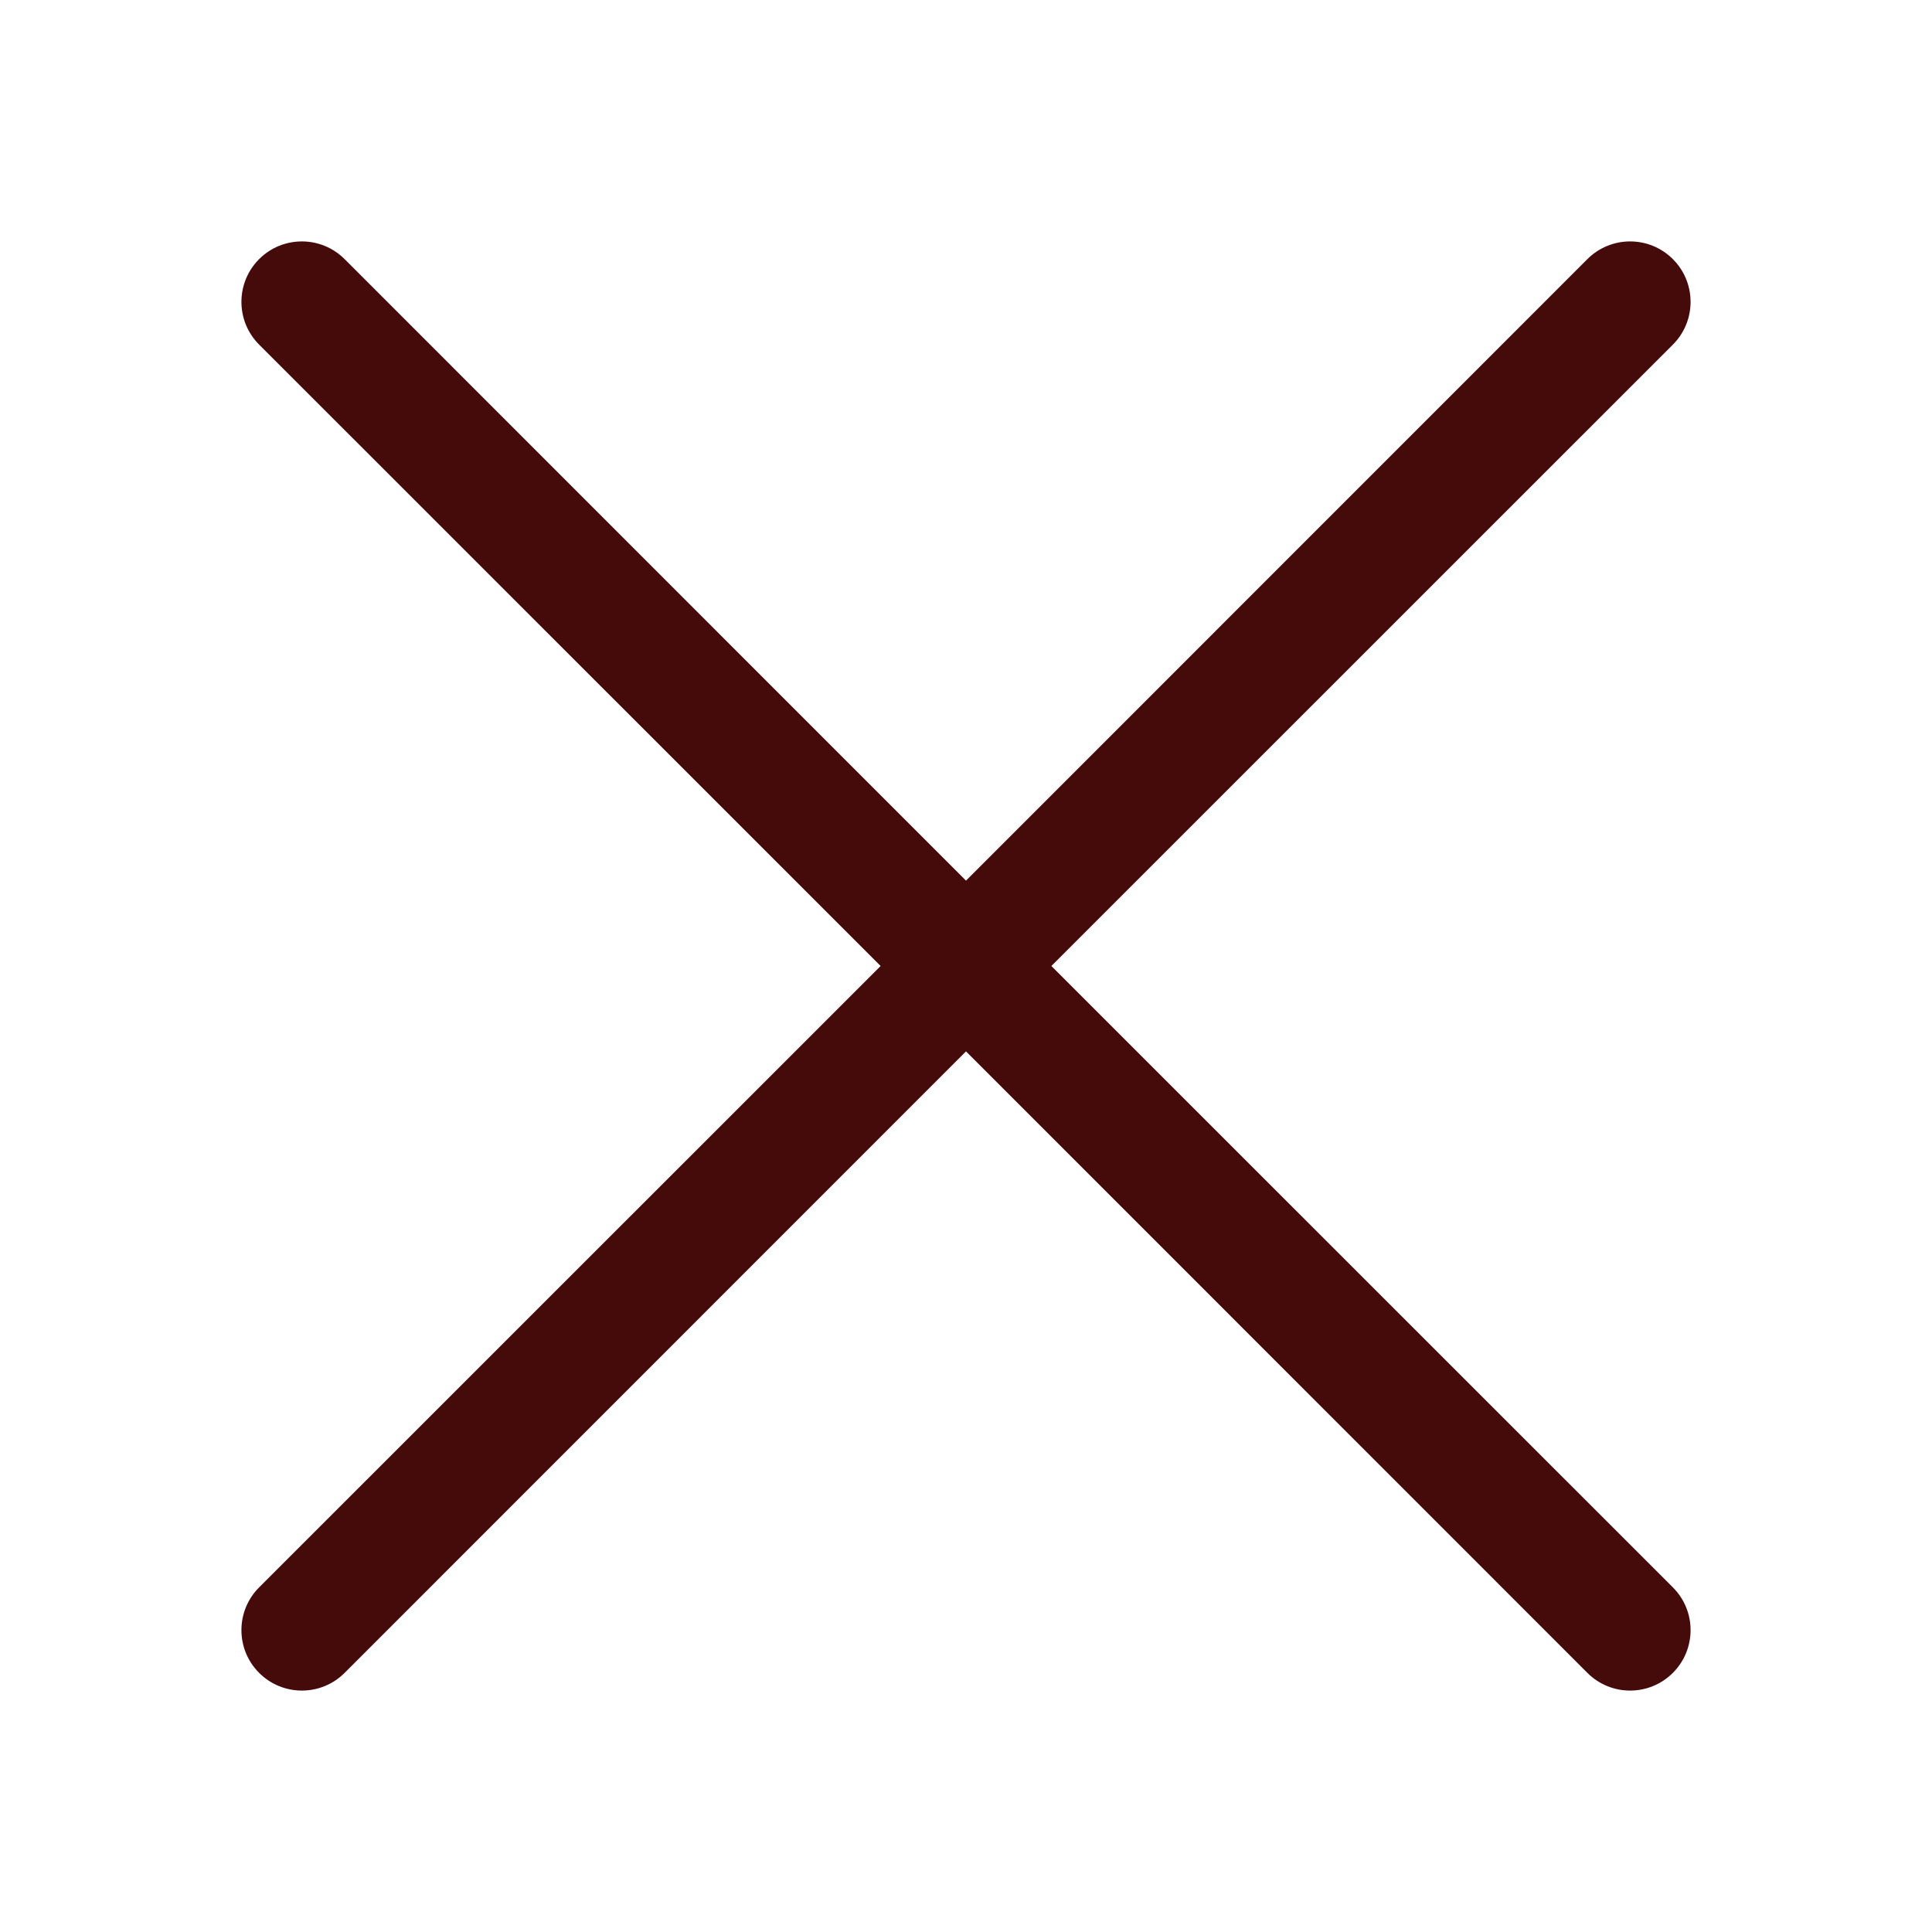
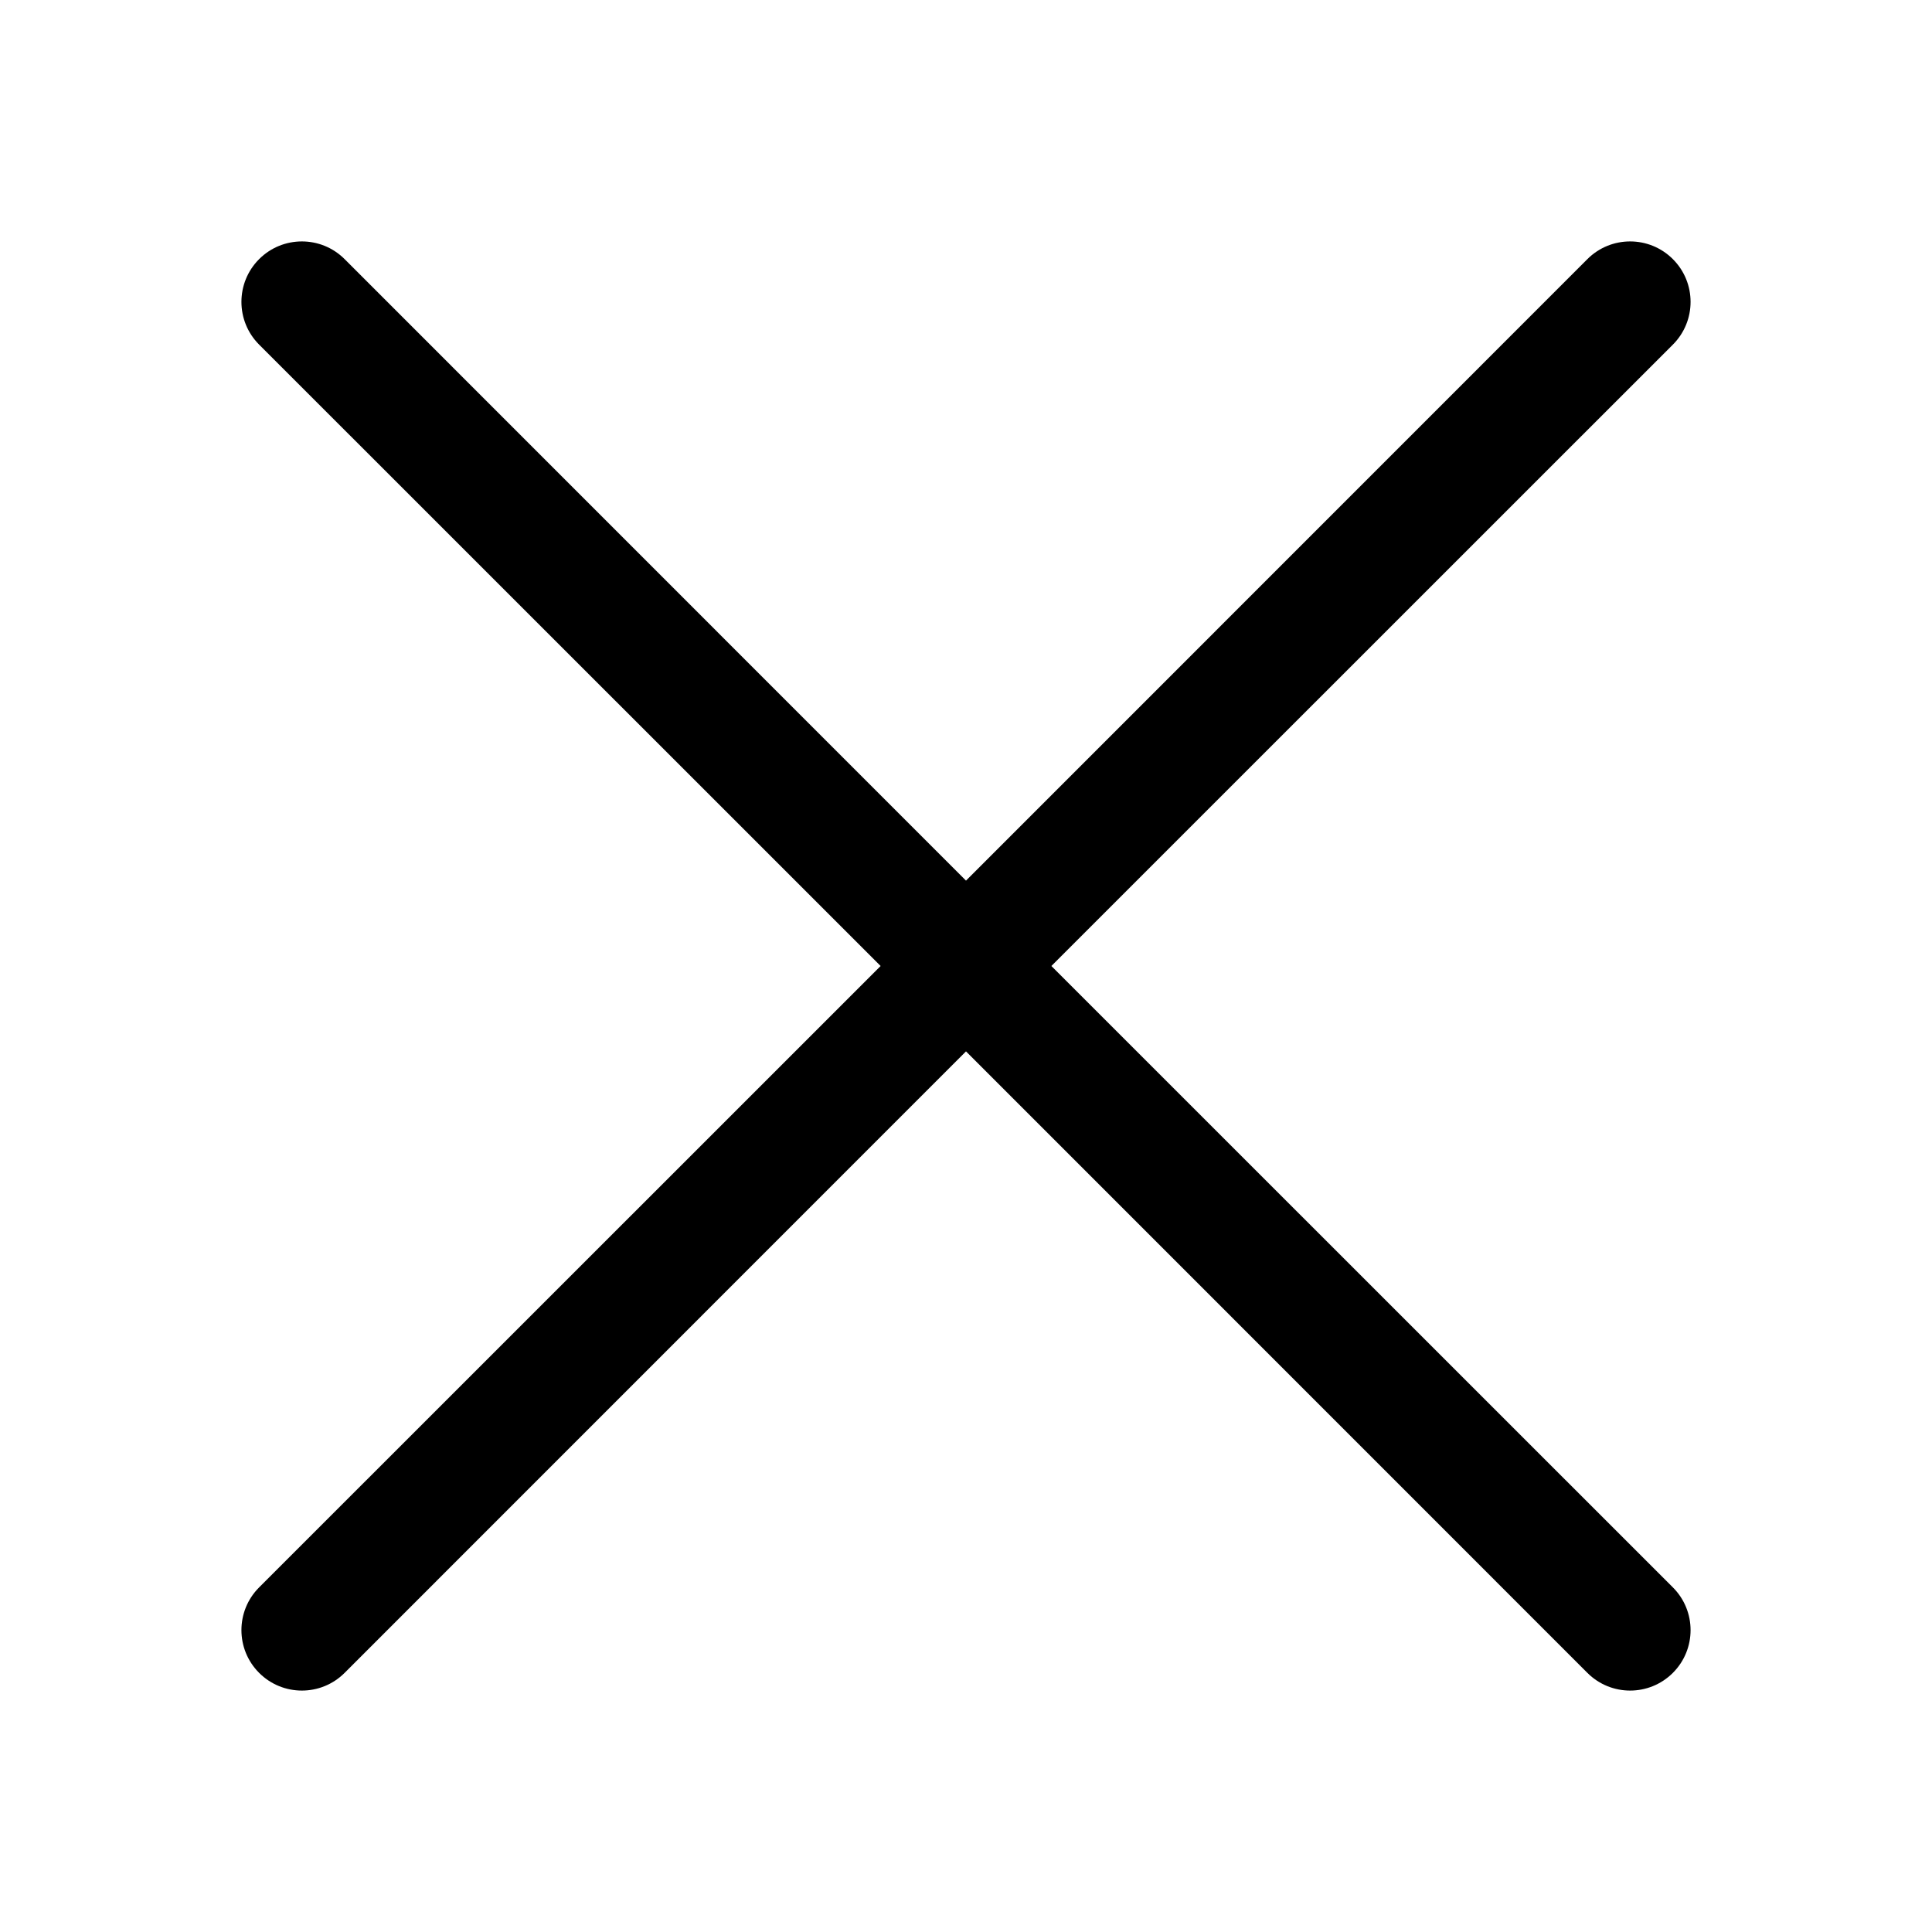
- <svg xmlns="http://www.w3.org/2000/svg" viewBox="0 0 16 16" fill="#450a0a">
+ <svg xmlns="http://www.w3.org/2000/svg" viewBox="0 0 16 16" fill="currentColor">
  <path d="M2.146 2.854a.5.5 0 1 1 .708-.708L8 7.293l5.146-5.147a.5.5 0 0 1 .708.708L8.707 8l5.147 5.146a.5.5 0 0 1-.708.708L8 8.707l-5.146 5.147a.5.5 0 0 1-.708-.708L7.293 8z" />
</svg>
